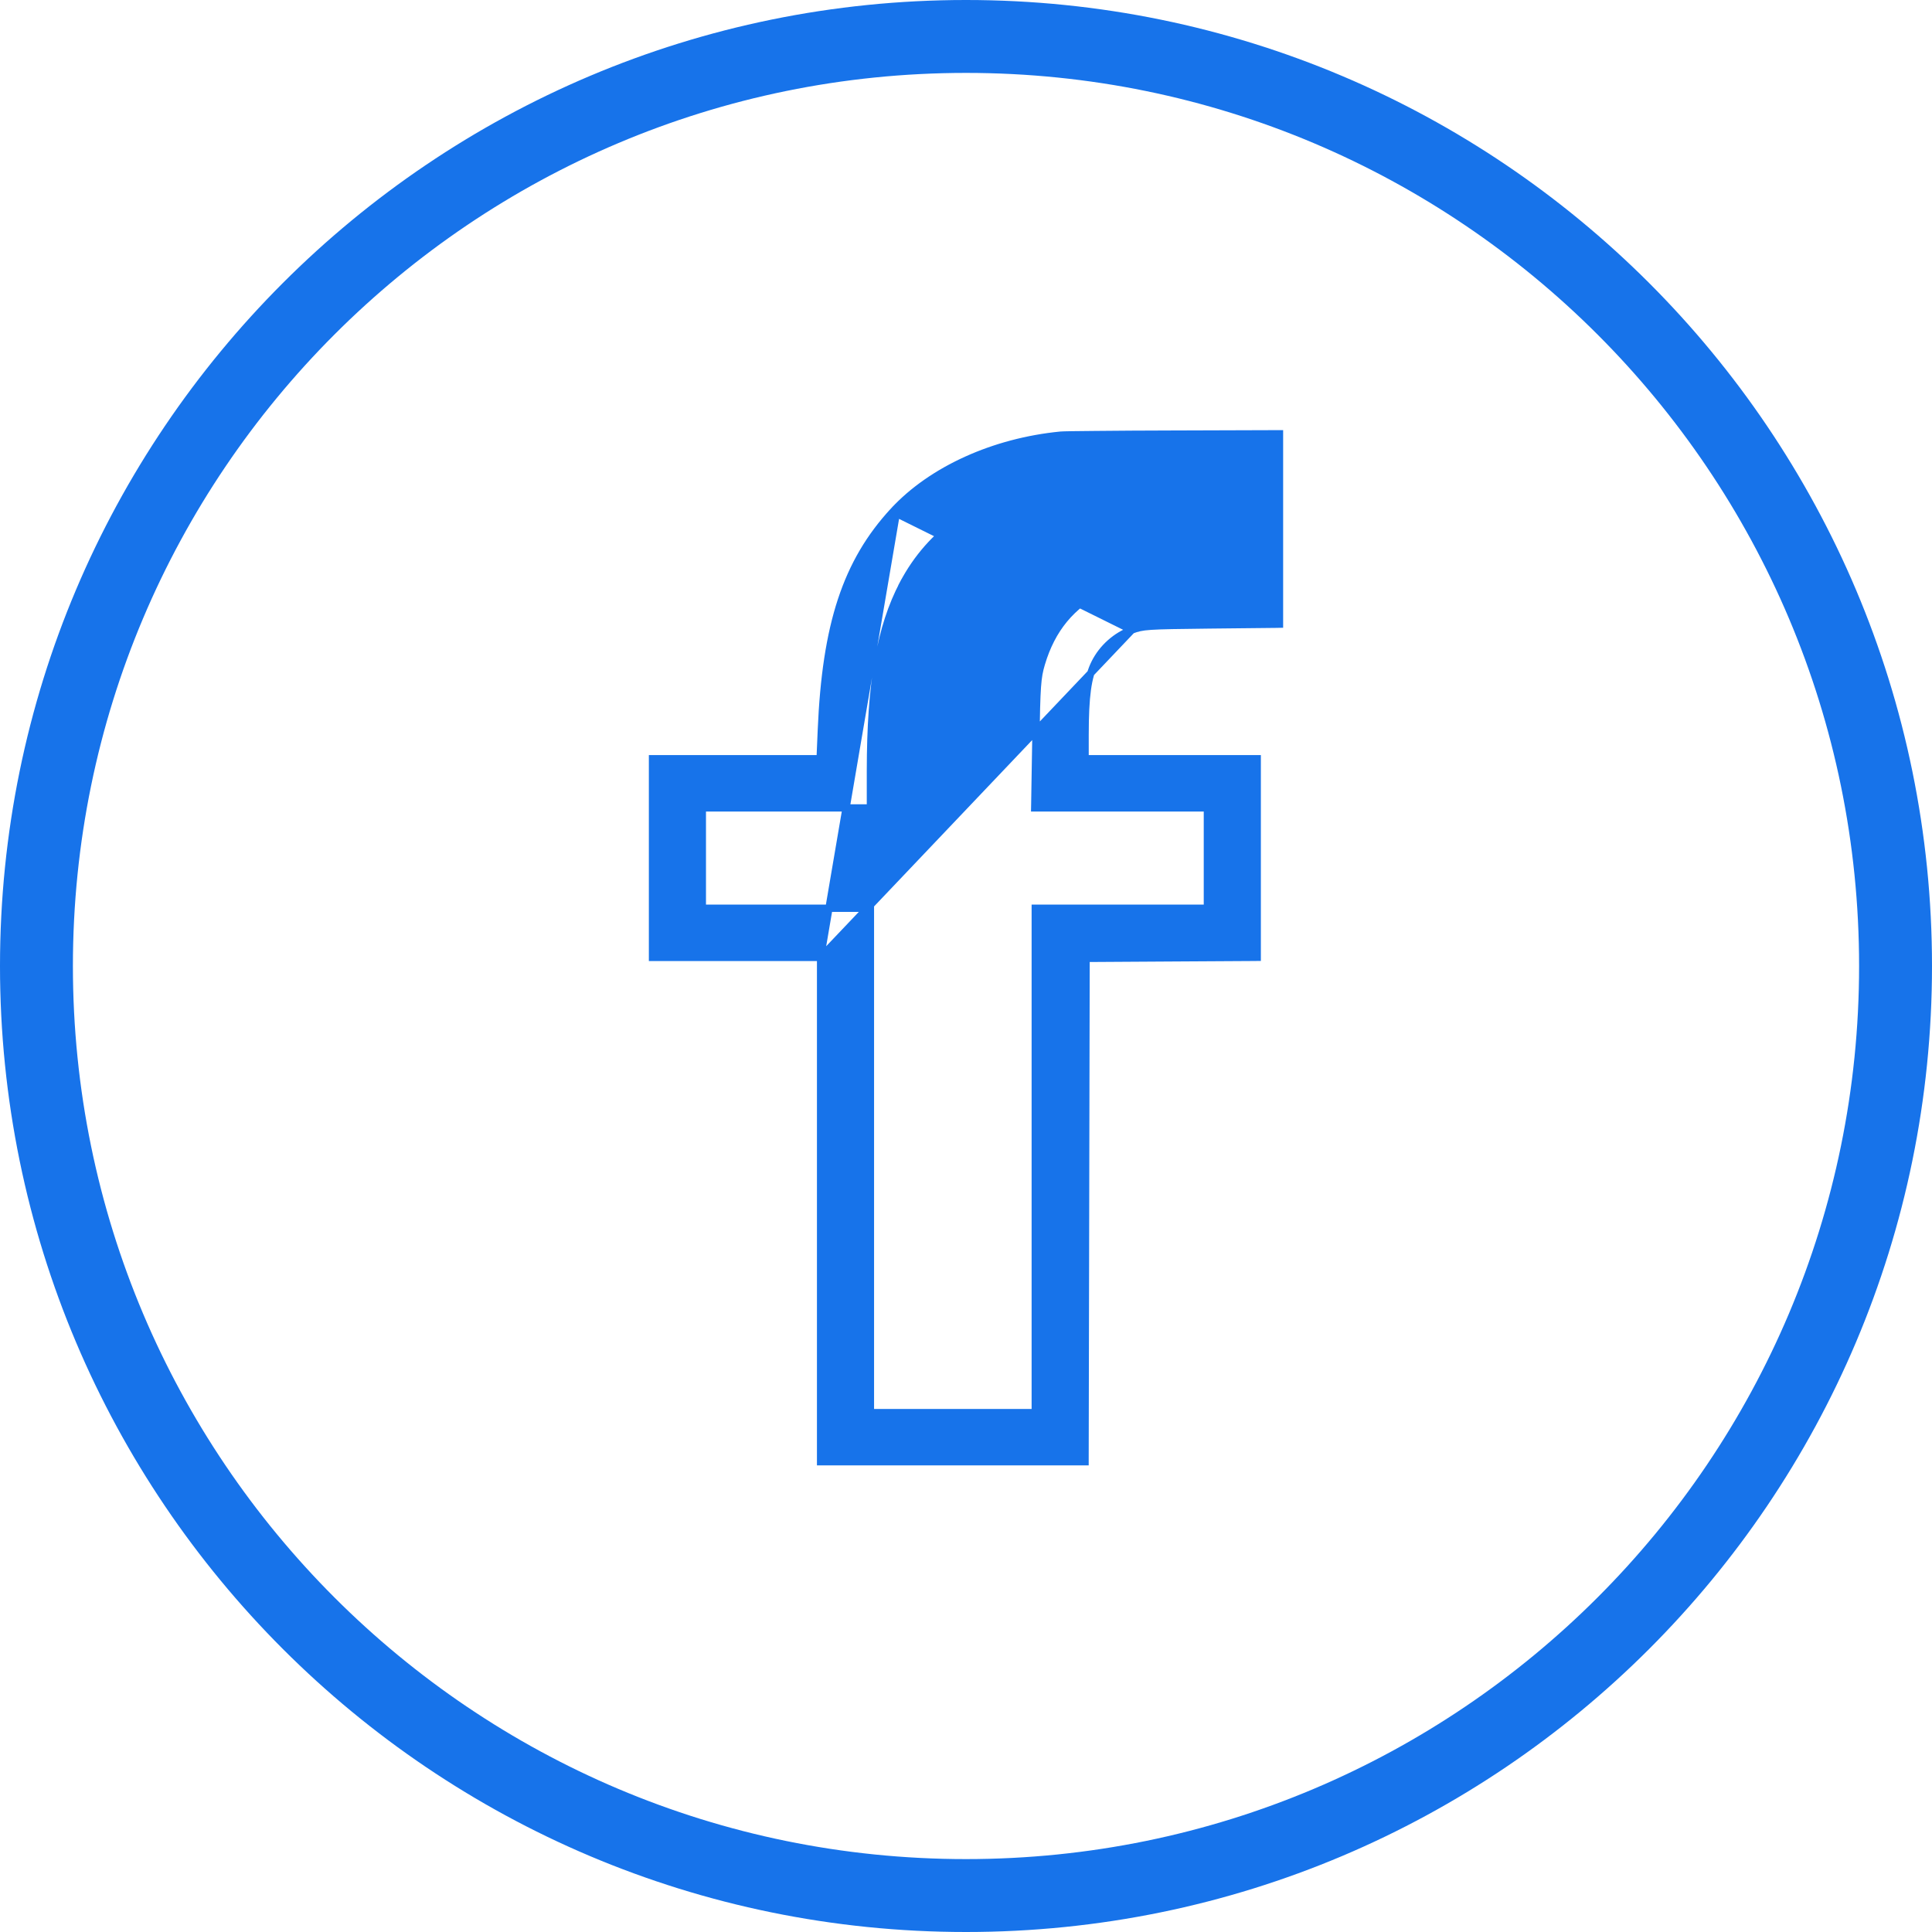
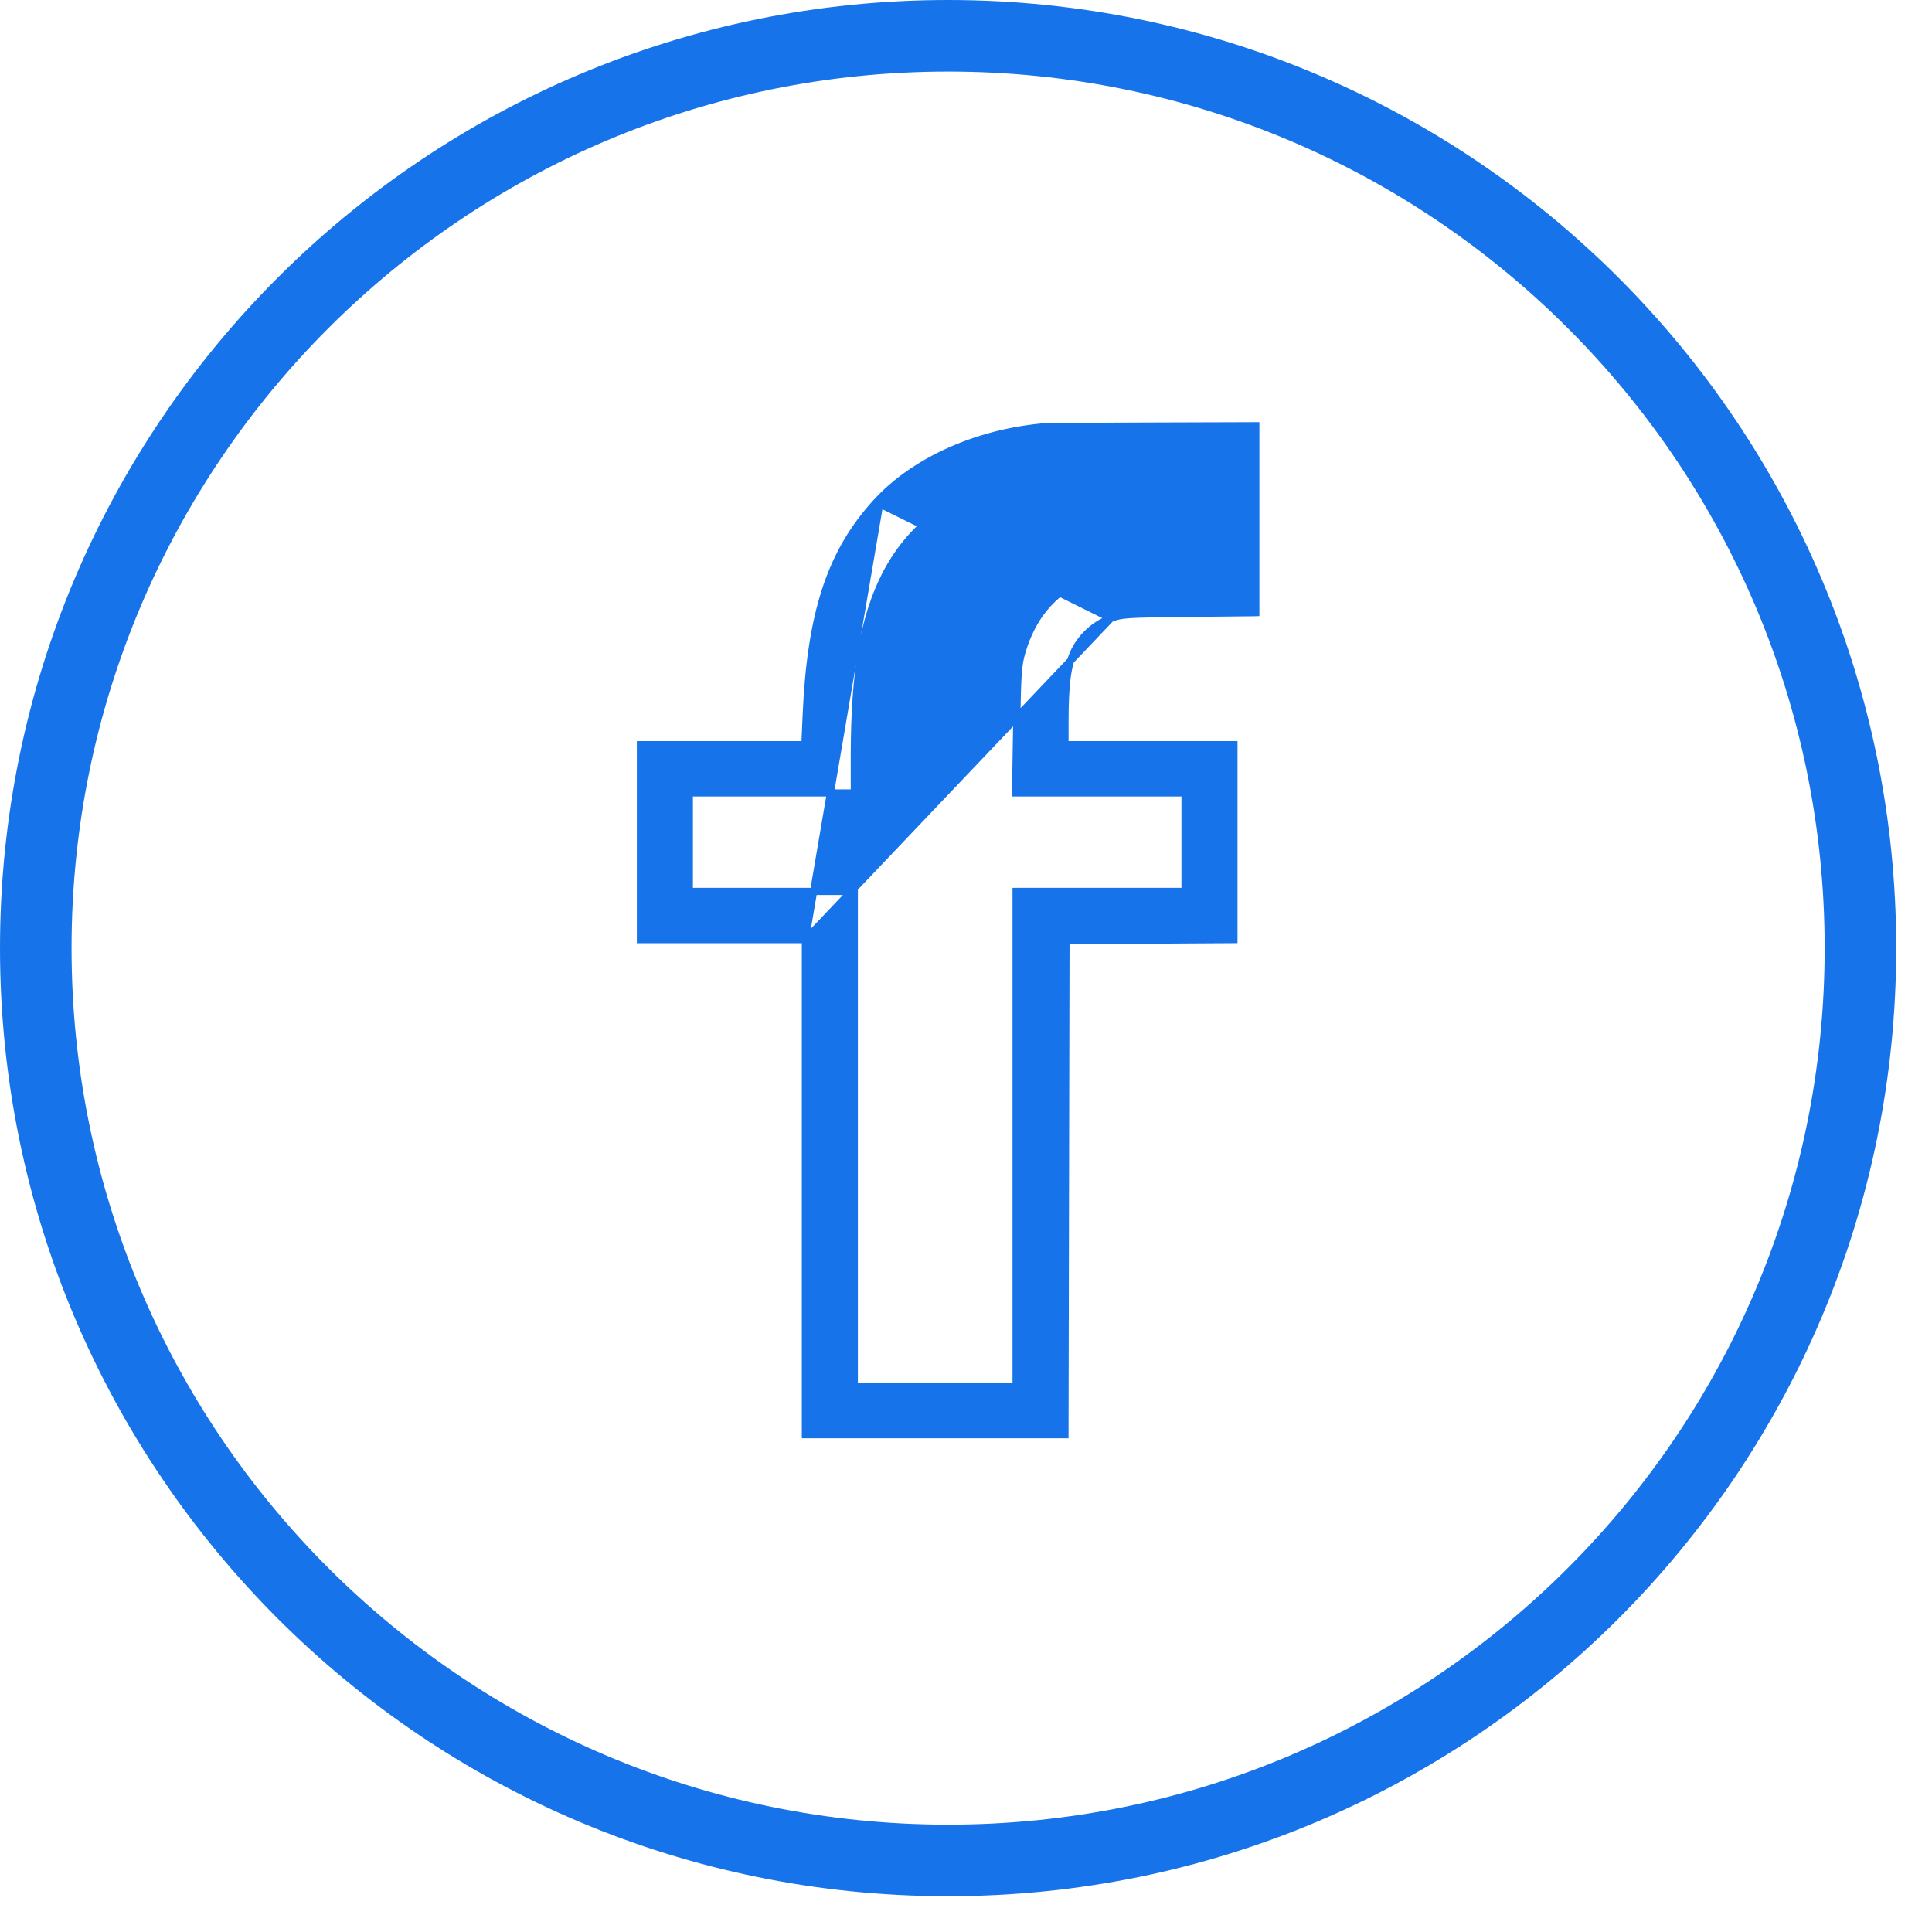
- <svg xmlns="http://www.w3.org/2000/svg" width="53" height="53" viewBox="0 0 53 53" fill="none">
+ <svg xmlns="http://www.w3.org/2000/svg" width="54" height="54" viewBox="0 0 54 54" fill="none">
  <circle cx="26.5" cy="26.5" r="25.5" stroke="#1773EA" stroke-width="2" />
  <path d="M24.588 14.085L24.514 14.018C25.561 12.886 27.27 12.115 29.101 11.937C29.161 11.931 29.537 11.925 30.084 11.921C30.636 11.915 31.369 11.911 32.153 11.909L35 11.9L35.1 11.9V12V14.512V17.024V17.123L35.001 17.125L33.182 17.144C31.441 17.163 31.358 17.171 31.048 17.283L24.588 14.085ZM24.588 14.085L24.514 14.018C23.215 15.423 22.655 17.138 22.532 20.021L22.498 20.814H20.297H18H17.9V20.914V23.539V26.164V26.264H18H20.306H22.511M24.588 14.085L22.511 26.264M22.511 26.264V33.082V40V40.1H22.611H26.139H29.666H29.766L29.766 40L29.78 33.096L29.794 26.291L32.042 26.277L34.389 26.263L34.489 26.262V26.163V23.538V20.914V20.814H34.389H32.028H29.767L29.767 20.162C29.768 19.081 29.842 18.573 30.035 18.187C30.242 17.773 30.616 17.44 31.048 17.283L22.511 26.264ZM30.854 22.163H33.122V23.539V24.916H30.861H28.5H28.4V25.016V31.934V38.752H26.139H23.878V31.934V25.016V24.916H23.778H21.472H19.267V23.539V22.163H21.472H23.778H23.878L23.878 22.063L23.878 21.146C23.88 18.731 24.15 17.207 24.774 16.02L24.685 15.973L24.774 16.02C25.527 14.586 26.852 13.665 28.616 13.359C29.123 13.271 29.498 13.257 31.514 13.253L33.733 13.249V14.48V15.714L32.705 15.744L32.708 15.844L32.705 15.744C31.371 15.782 30.902 15.863 30.241 16.182L30.241 16.182C29.398 16.589 28.85 17.255 28.568 18.206L28.664 18.235L28.568 18.206C28.454 18.593 28.44 18.81 28.415 20.352L28.387 22.061L28.385 22.163H28.487H30.854Z" fill="#1773EA" stroke="#1773EA" stroke-width="0.2" />
</svg>
